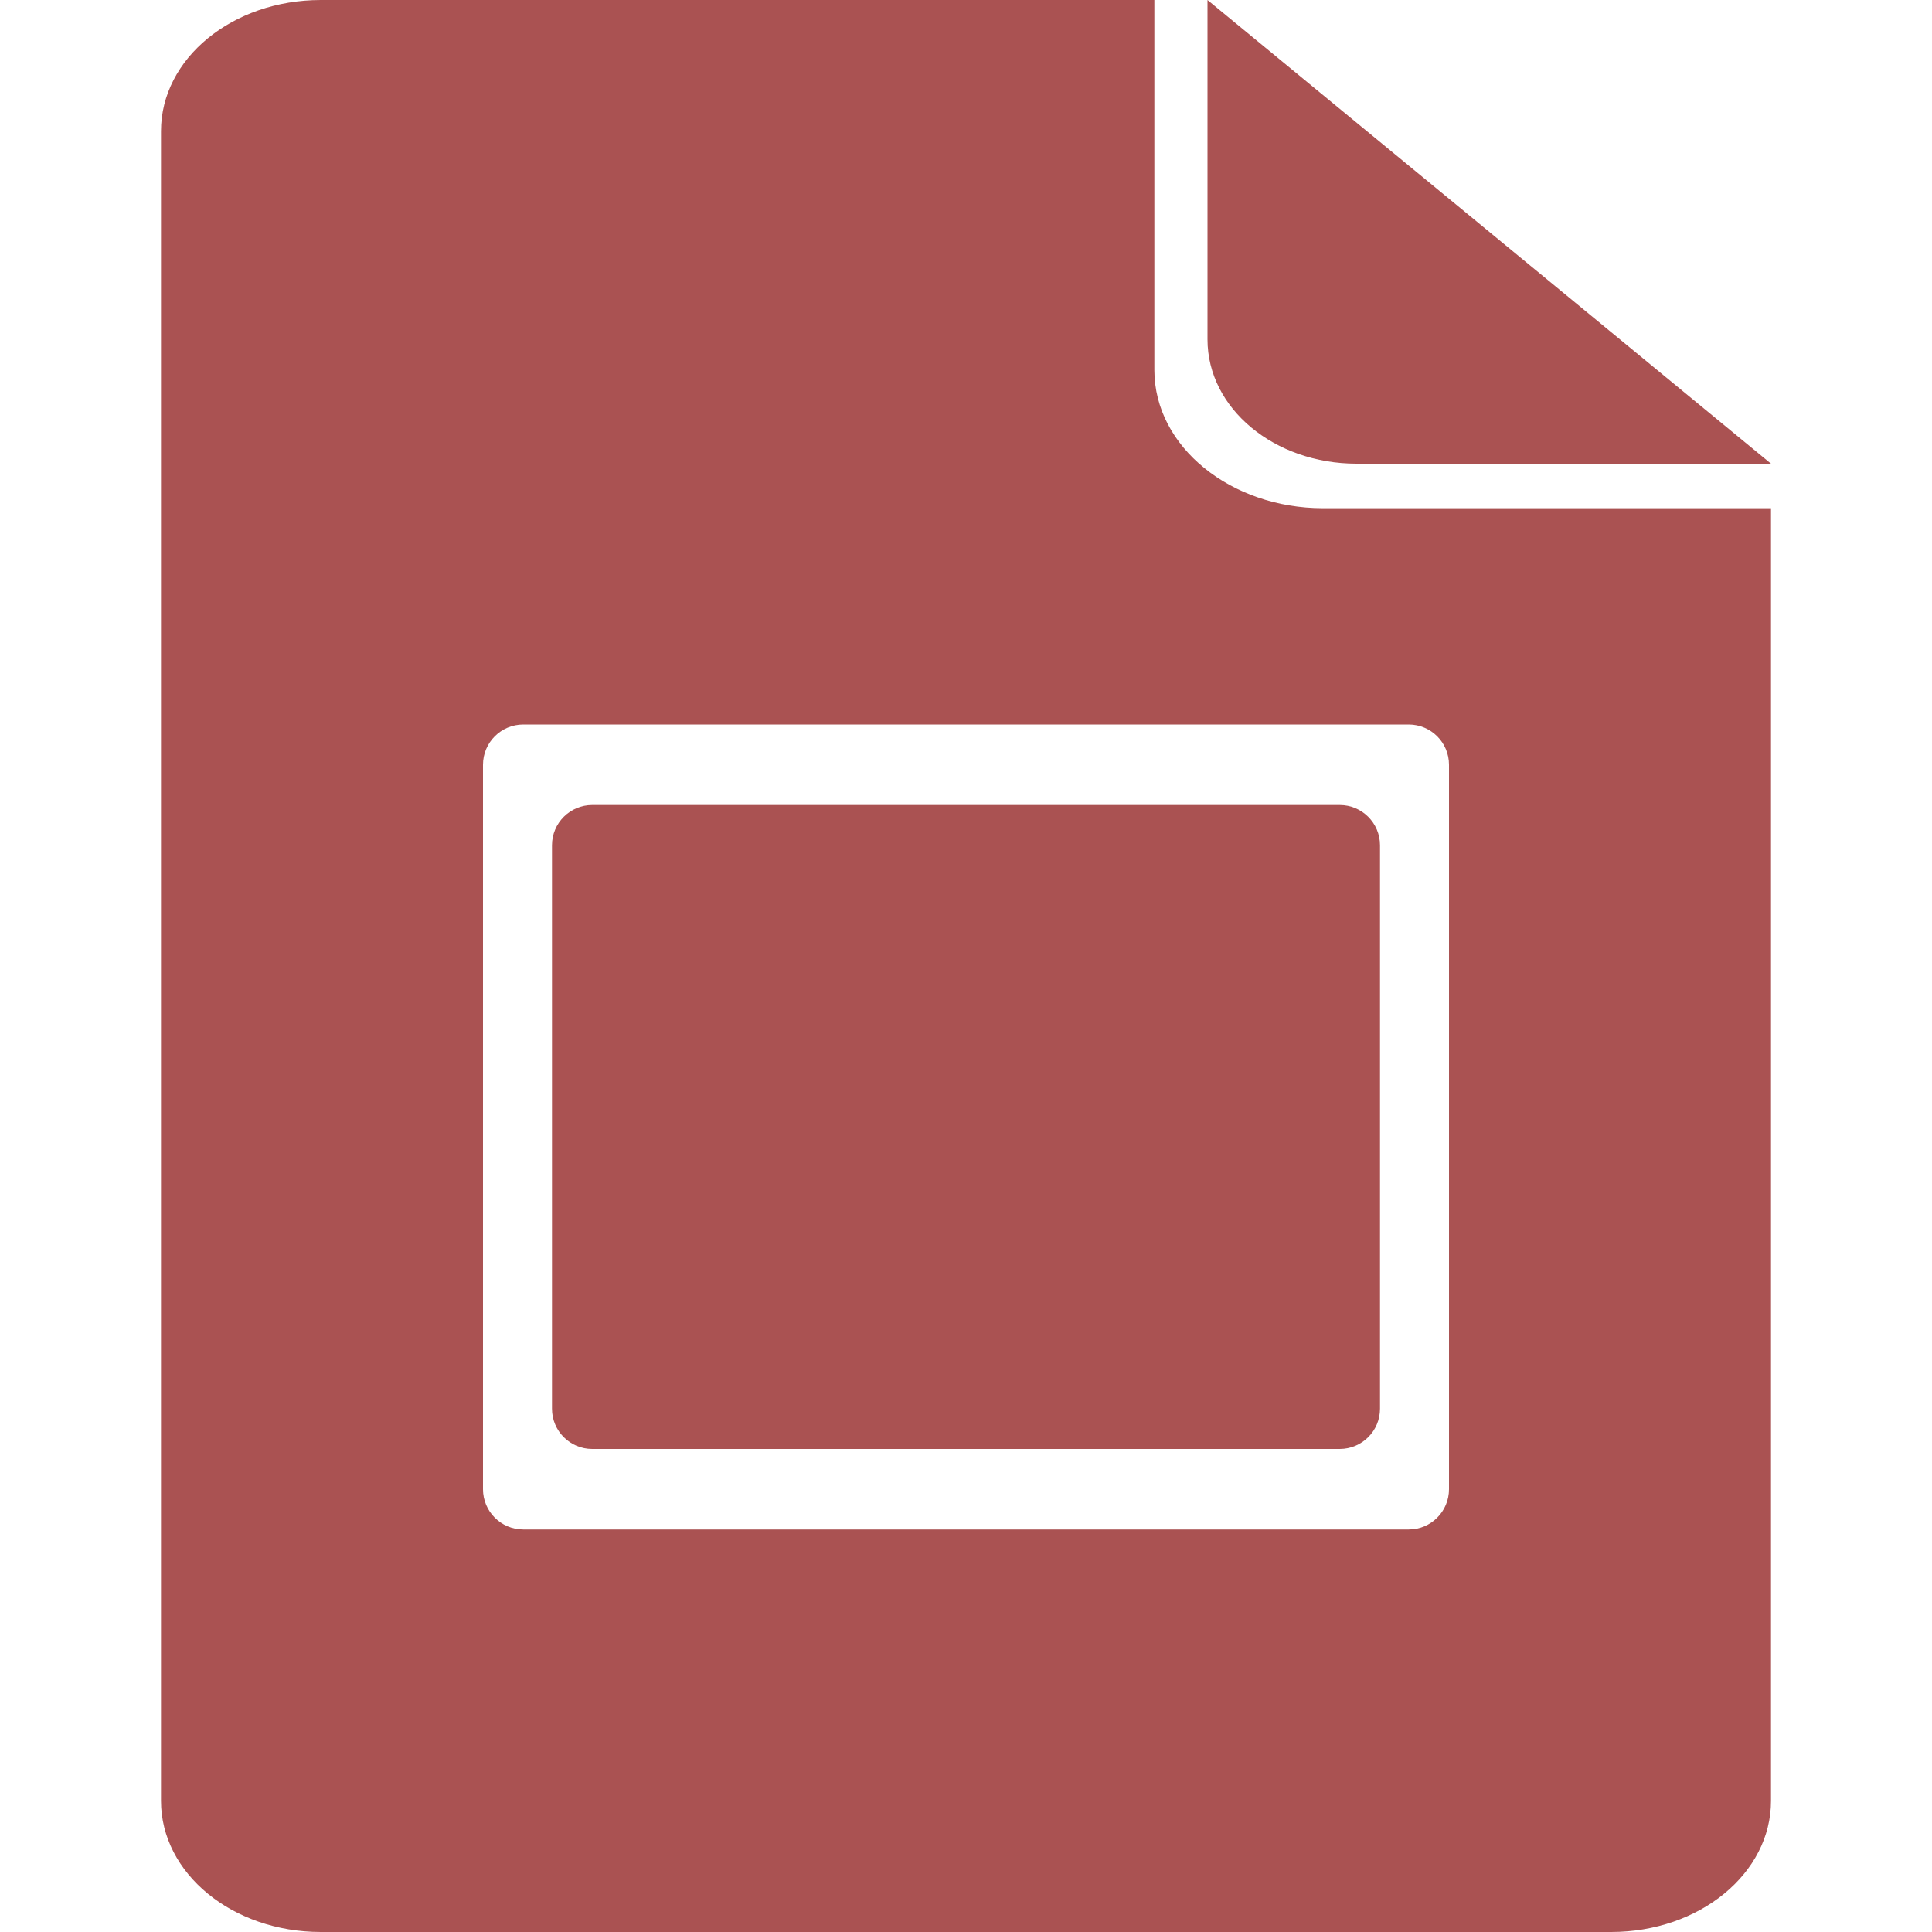
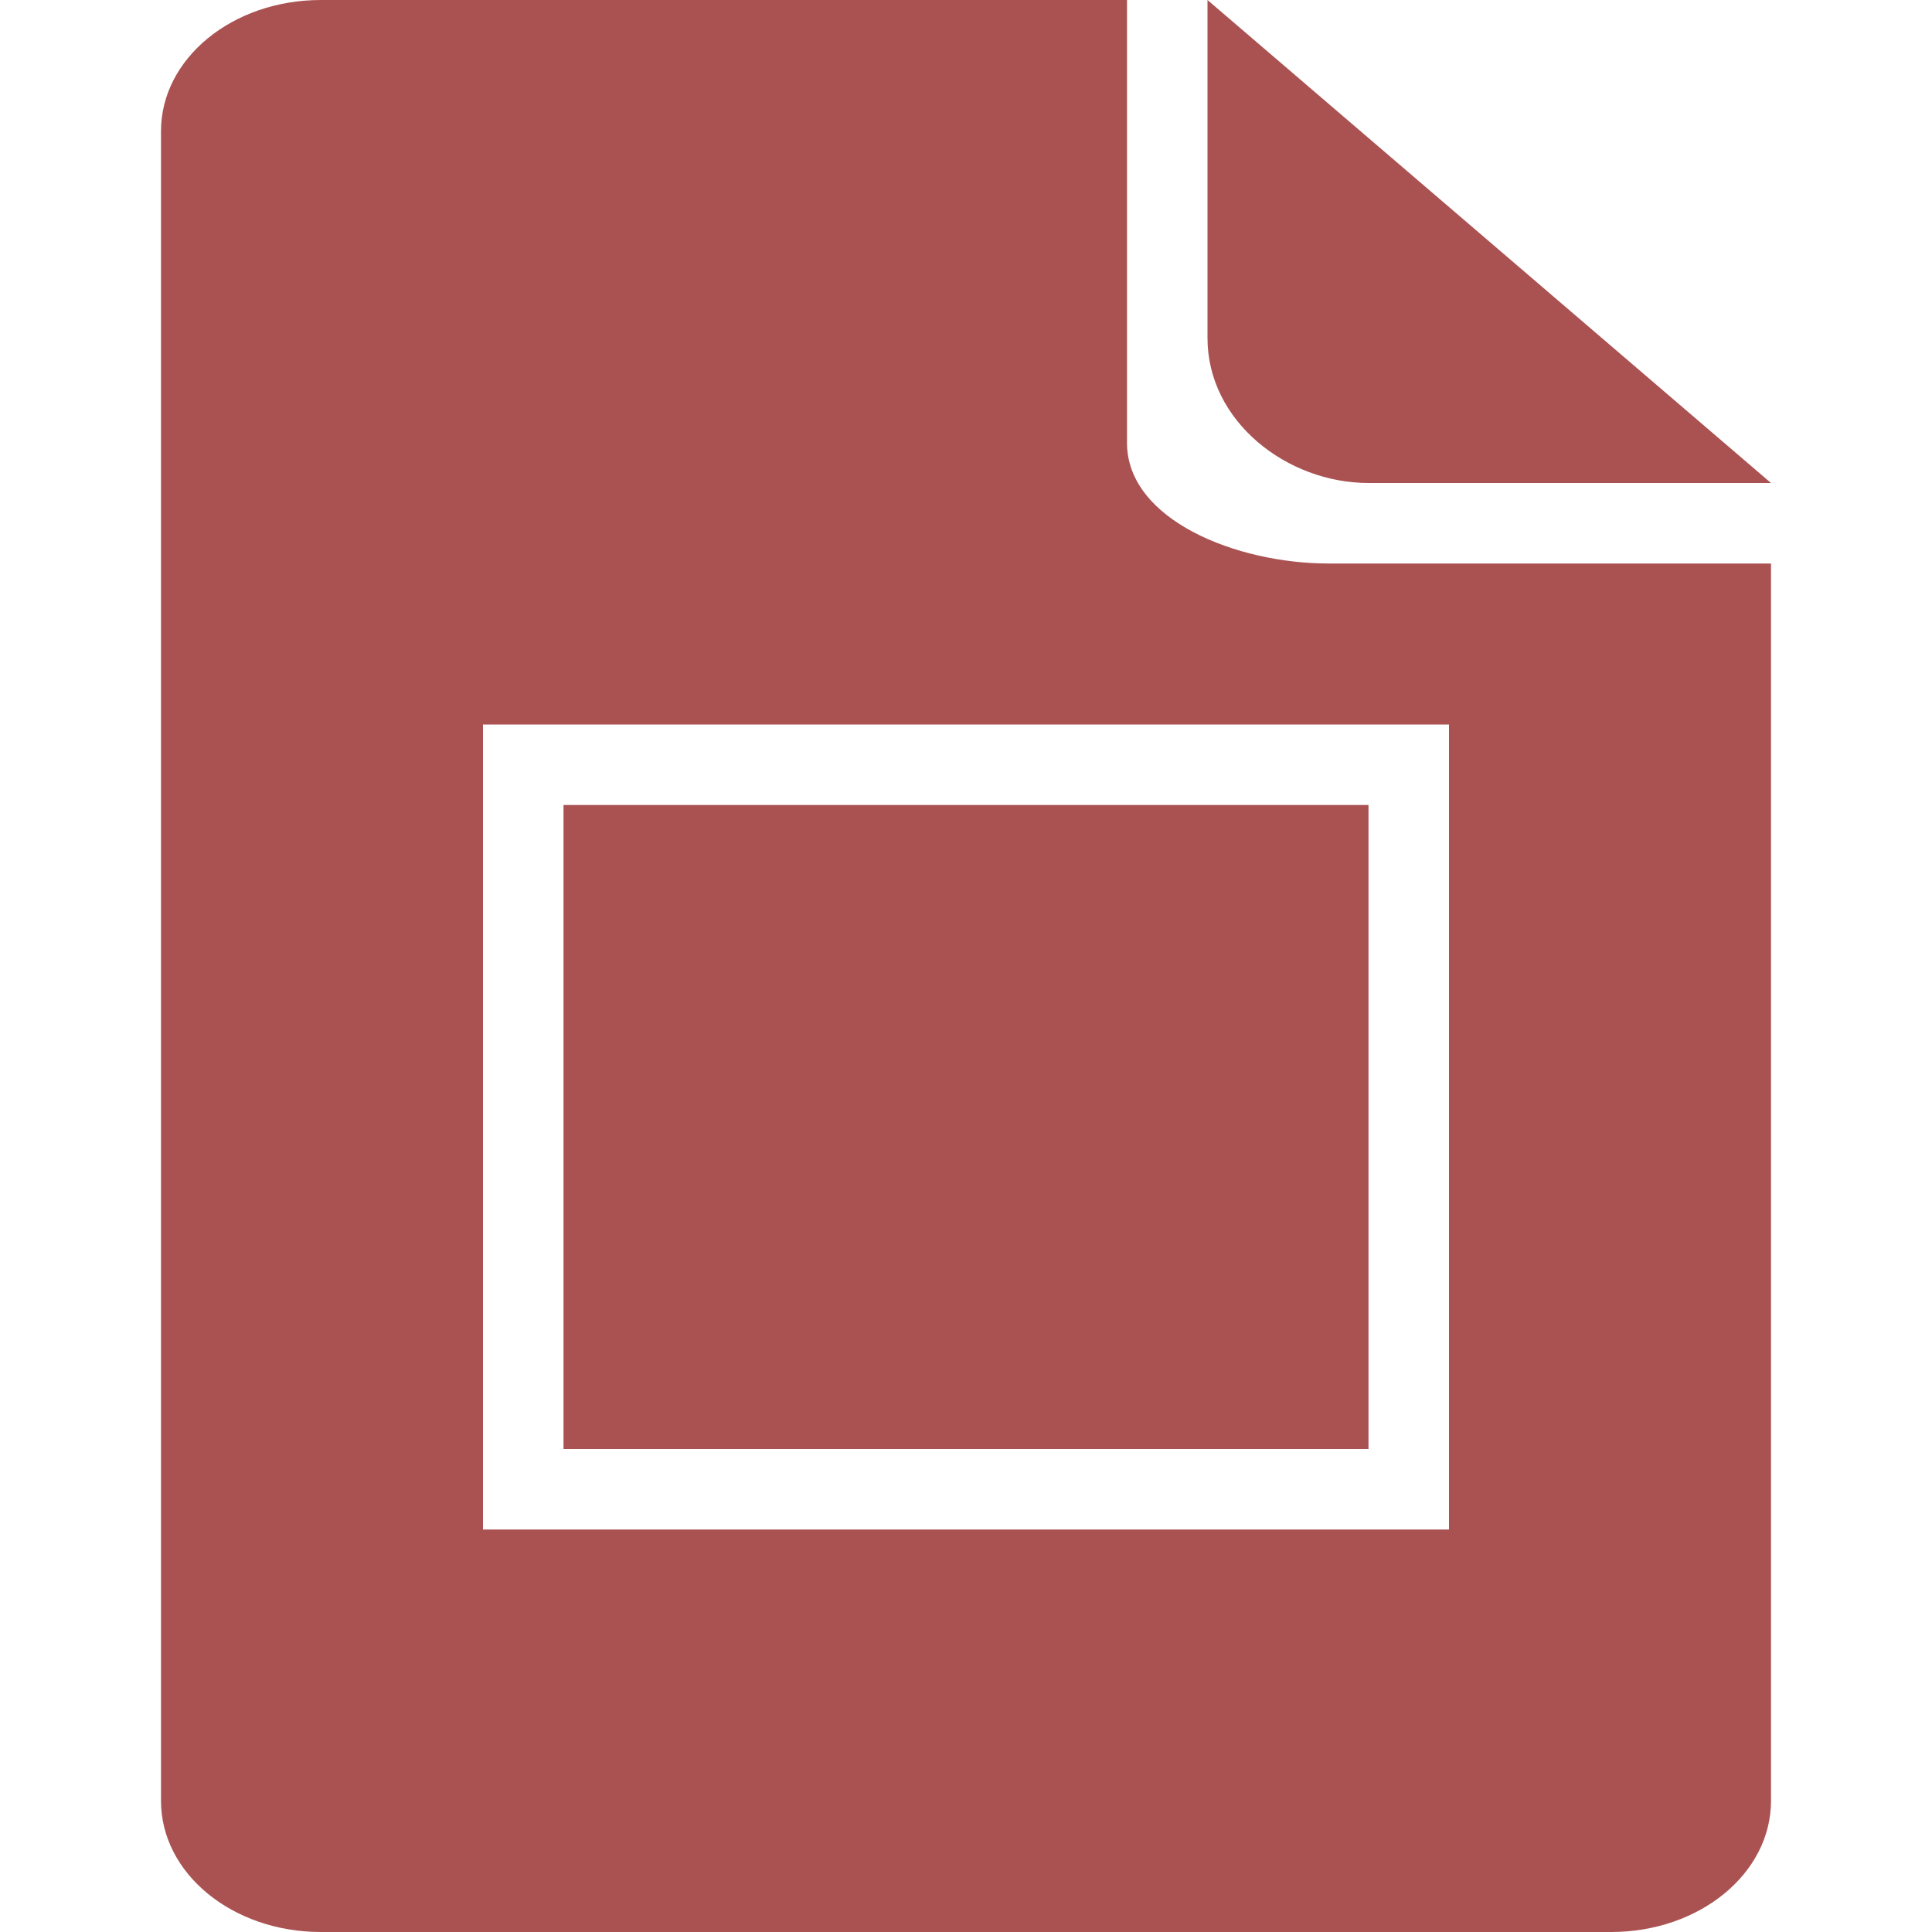
<svg xmlns="http://www.w3.org/2000/svg" width="24" height="24" viewBox="0 0 24 24" fill="none">
-   <path fill-rule="evenodd" clip-rule="evenodd" d="M16.433 6.313C15.298 6.313 14.34 5.556 14.34 4.596V0H3.986C2.887 0 2 0.727 2 1.629V22.371C2 23.273 2.887 24 3.986 24H20.014C21.113 24 22 23.273 22 22.371V6.313H16.433ZM16.85 5.76H22L15 0V4.216C15 5.077 15.834 5.76 16.85 5.76ZM17.5 9C17.776 9 18 9.224 18 9.5V18.5C18 18.776 17.776 19 17.5 19H6.5C6.224 19 6 18.776 6 18.5V9.5C6 9.224 6.224 9 6.5 9H17.5ZM16.643 10C16.919 10 17.143 10.224 17.143 10.5V17.5C17.143 17.776 16.919 18 16.643 18H7.357C7.081 18 6.857 17.776 6.857 17.5V10.5C6.857 10.224 7.081 10 7.357 10H16.643Z" fill="#AA5252" />
+   <path fill-rule="evenodd" clip-rule="evenodd" d="M16.5 7C15.365 7 14 6.46 14 5.5V0H3.986C2.887 0 2 0.727 2 1.629V22.371C2 23.273 2.887 24 3.986 24H20.014C21.113 24 22 23.273 22 22.371V7H16.5ZM17 6H22L15 0V4.2C15 5.233 15.985 6 17 6ZM6 9H18V19H6V9ZM7 10H17V18H7V10Z" fill="#AA5252" />
</svg>
